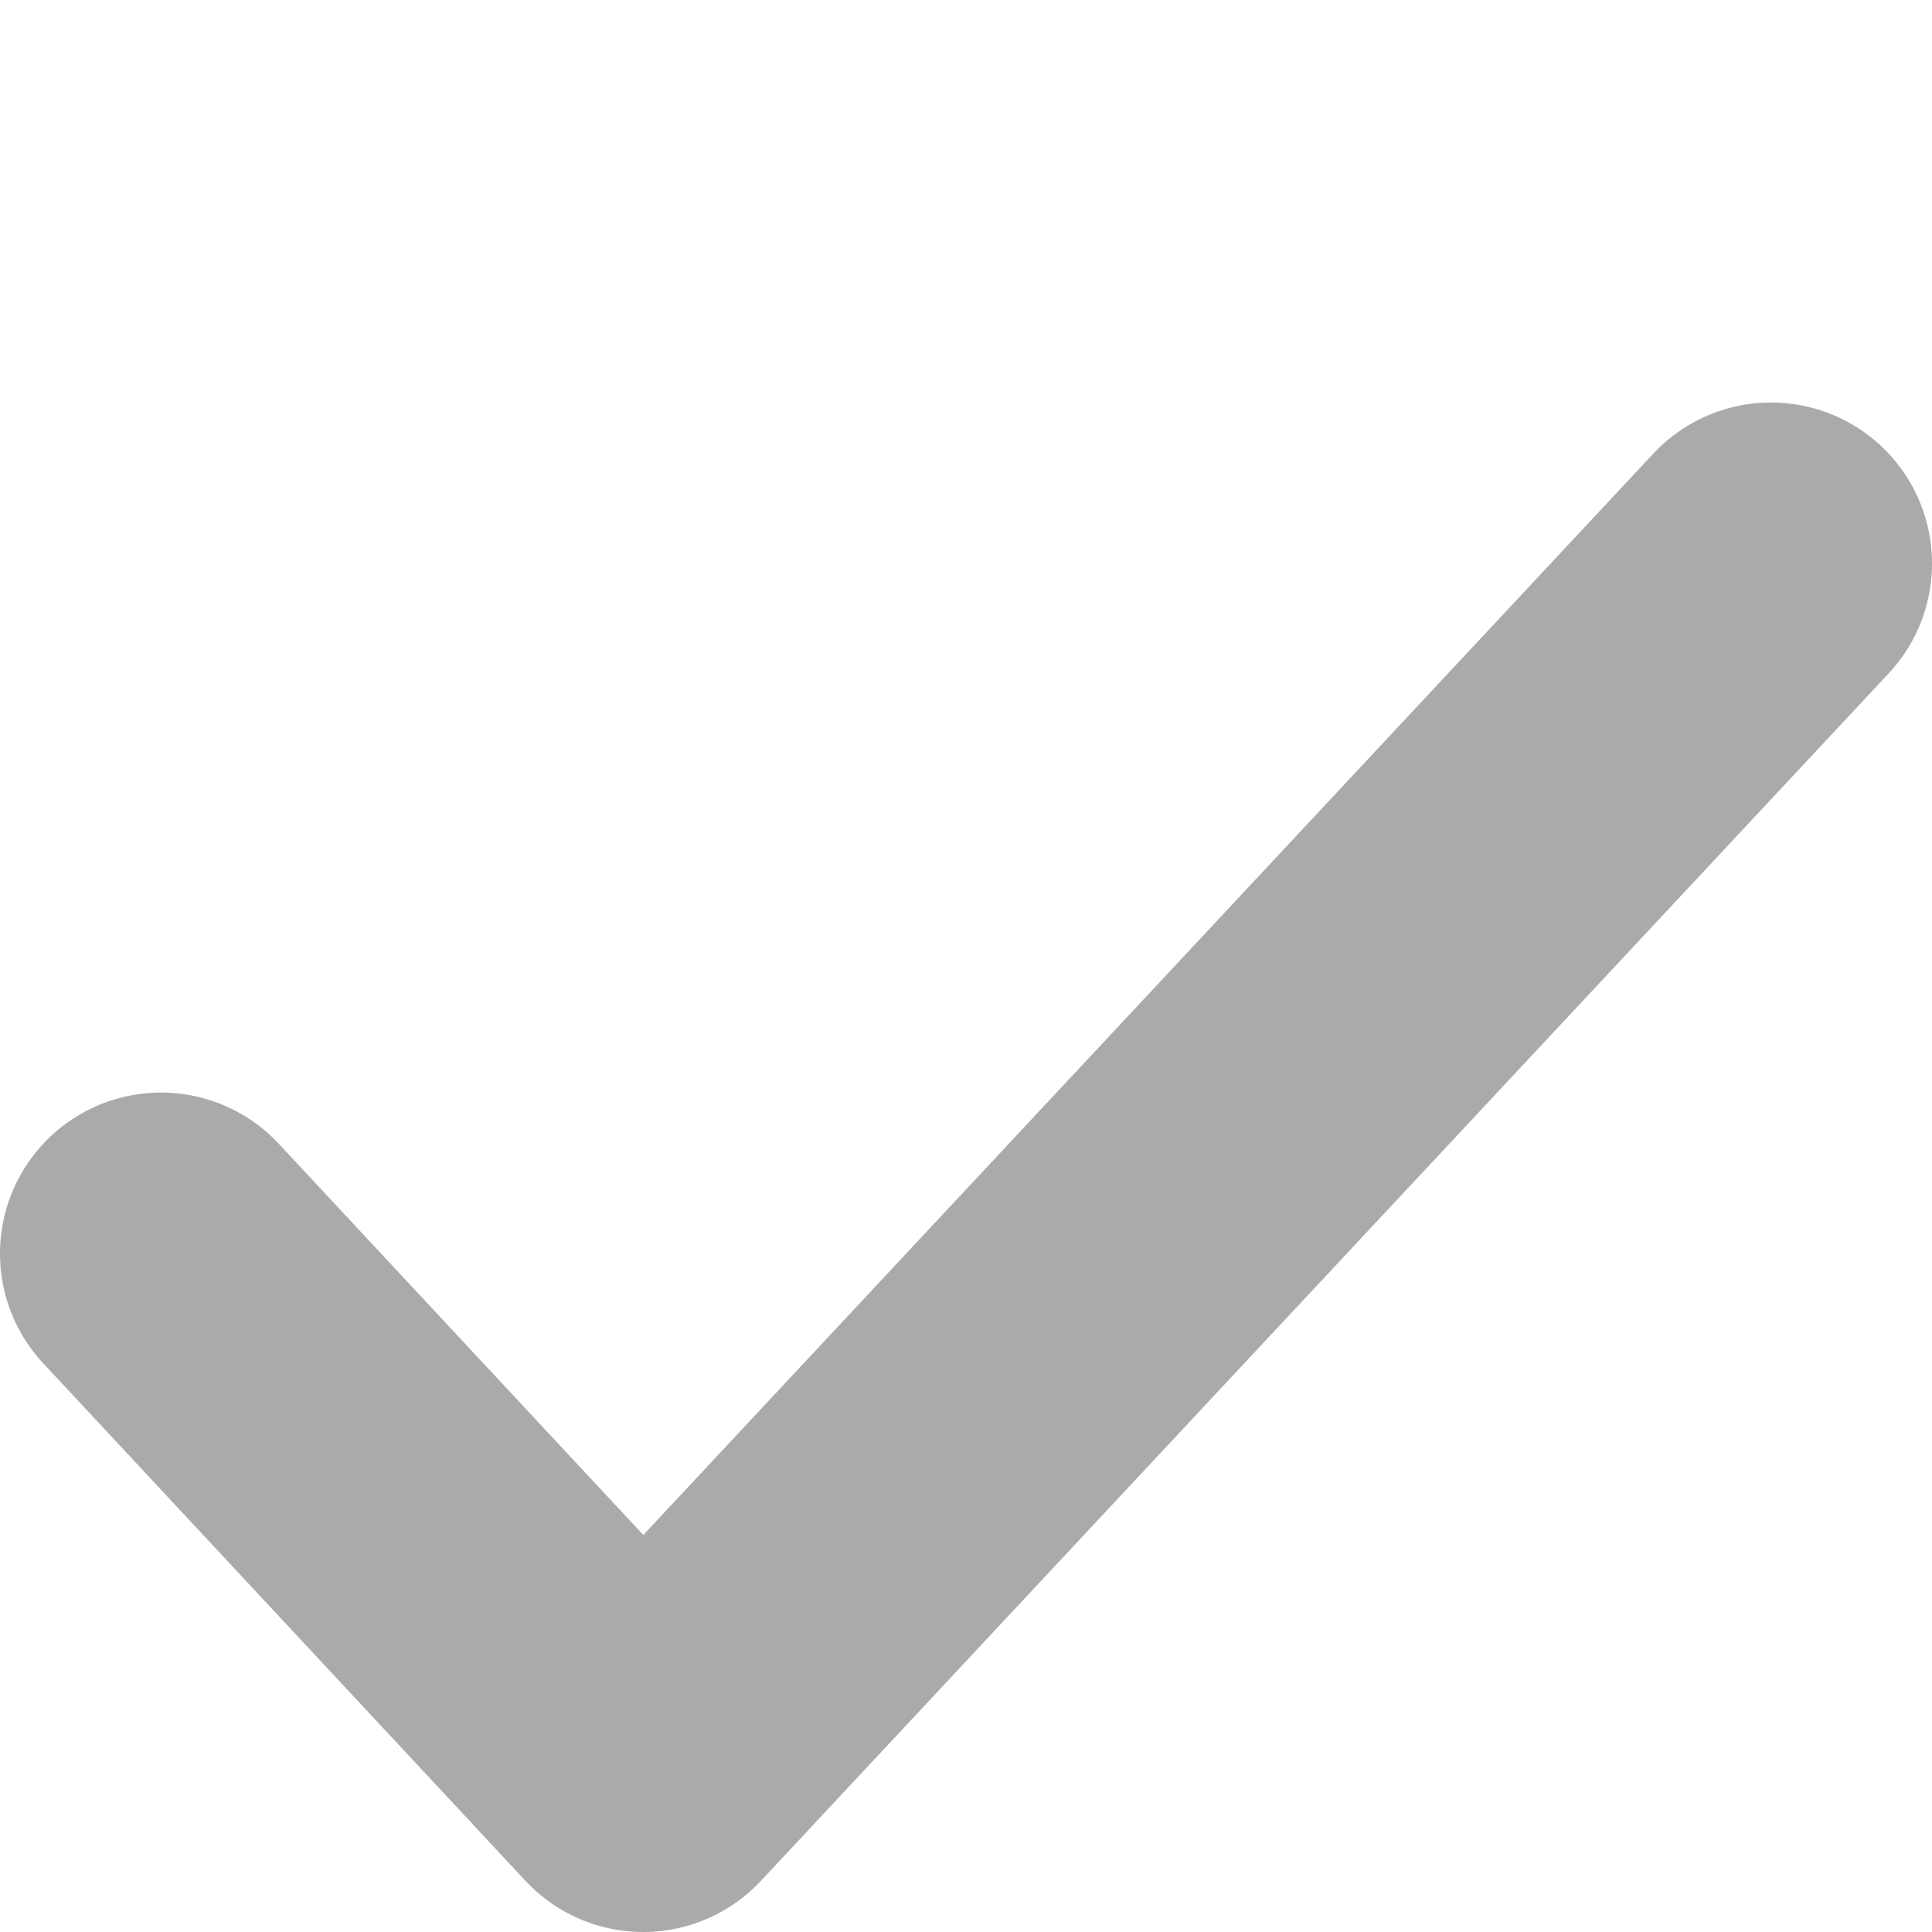
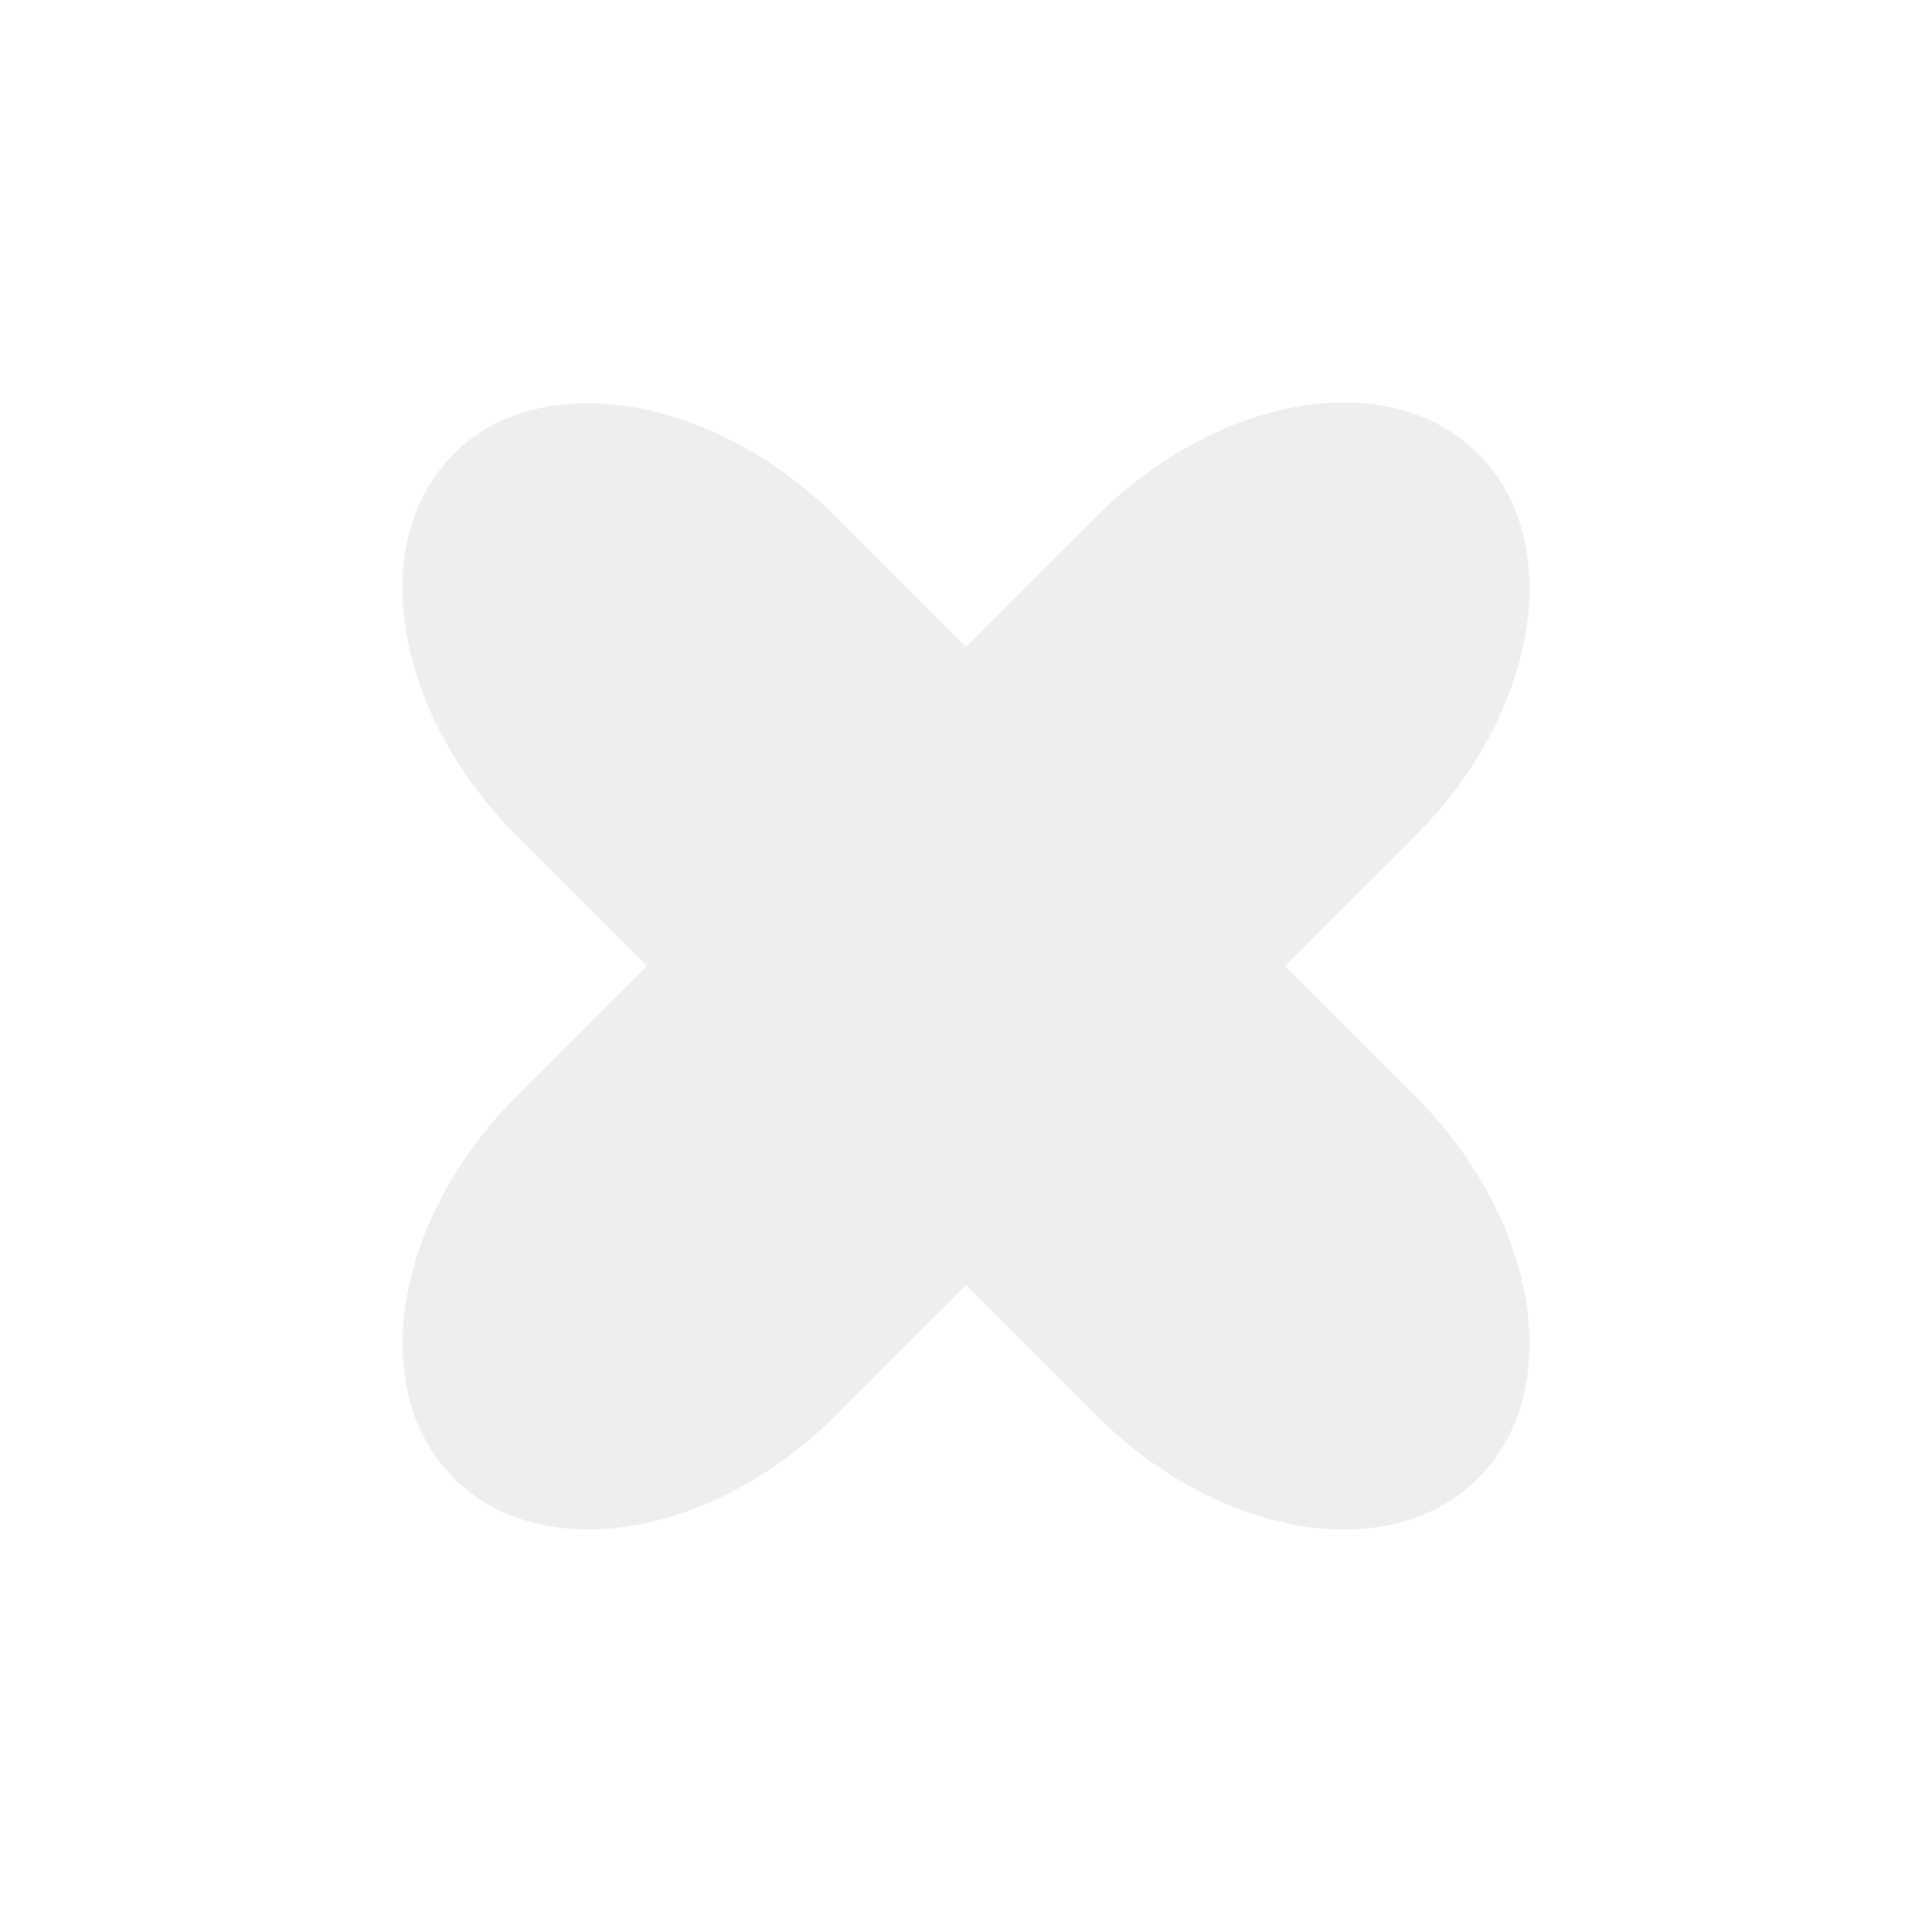
<svg xmlns="http://www.w3.org/2000/svg" width="12" height="12" id="svg26761" version="1.1">
  <defs id="defs26763" />
  <g id="layer1" transform="translate(0,-4)">
-     <path d="M 1,11.786 3.995,15 11,7.5" style="fill:none;stroke:#aaaaaa;stroke-width:2;stroke-linecap:round;stroke-linejoin:round;stroke-miterlimit:4;stroke-opacity:1;stroke-dasharray:none;display:inline;enable-background:new" id="path6301-5" />
+     <path style="color:#000000;fill:#eeeeee;fill-opacity:1;fill-rule:nonzero;stroke:none;stroke-width:0.667;marker:none;visibility:visible;display:inline;overflow:visible;enable-background:accumulate" d="M 3.601,6.506 C 3.295,6.516 3.025,6.612 2.819,6.819 2.268,7.369 2.451,8.433 3.21,9.192 L 4.018,10 3.21,10.808 c -0.759,0.759 -0.941,1.823 -0.391,2.373 0.55,0.55 1.614,0.368 2.373,-0.391 L 6,11.982 6.808,12.79 c 0.759,0.759 1.823,0.942 2.373,0.391 C 9.732,12.631 9.549,11.567 8.79,10.808 L 7.982,10 8.79,9.192 C 9.549,8.433 9.732,7.369 9.181,6.819 8.631,6.268 7.567,6.451 6.808,7.21 L 6,8.018 5.192,7.21 C 4.717,6.735 4.111,6.488 3.601,6.506 z" id="rect12222" />
  </g>
</svg>
